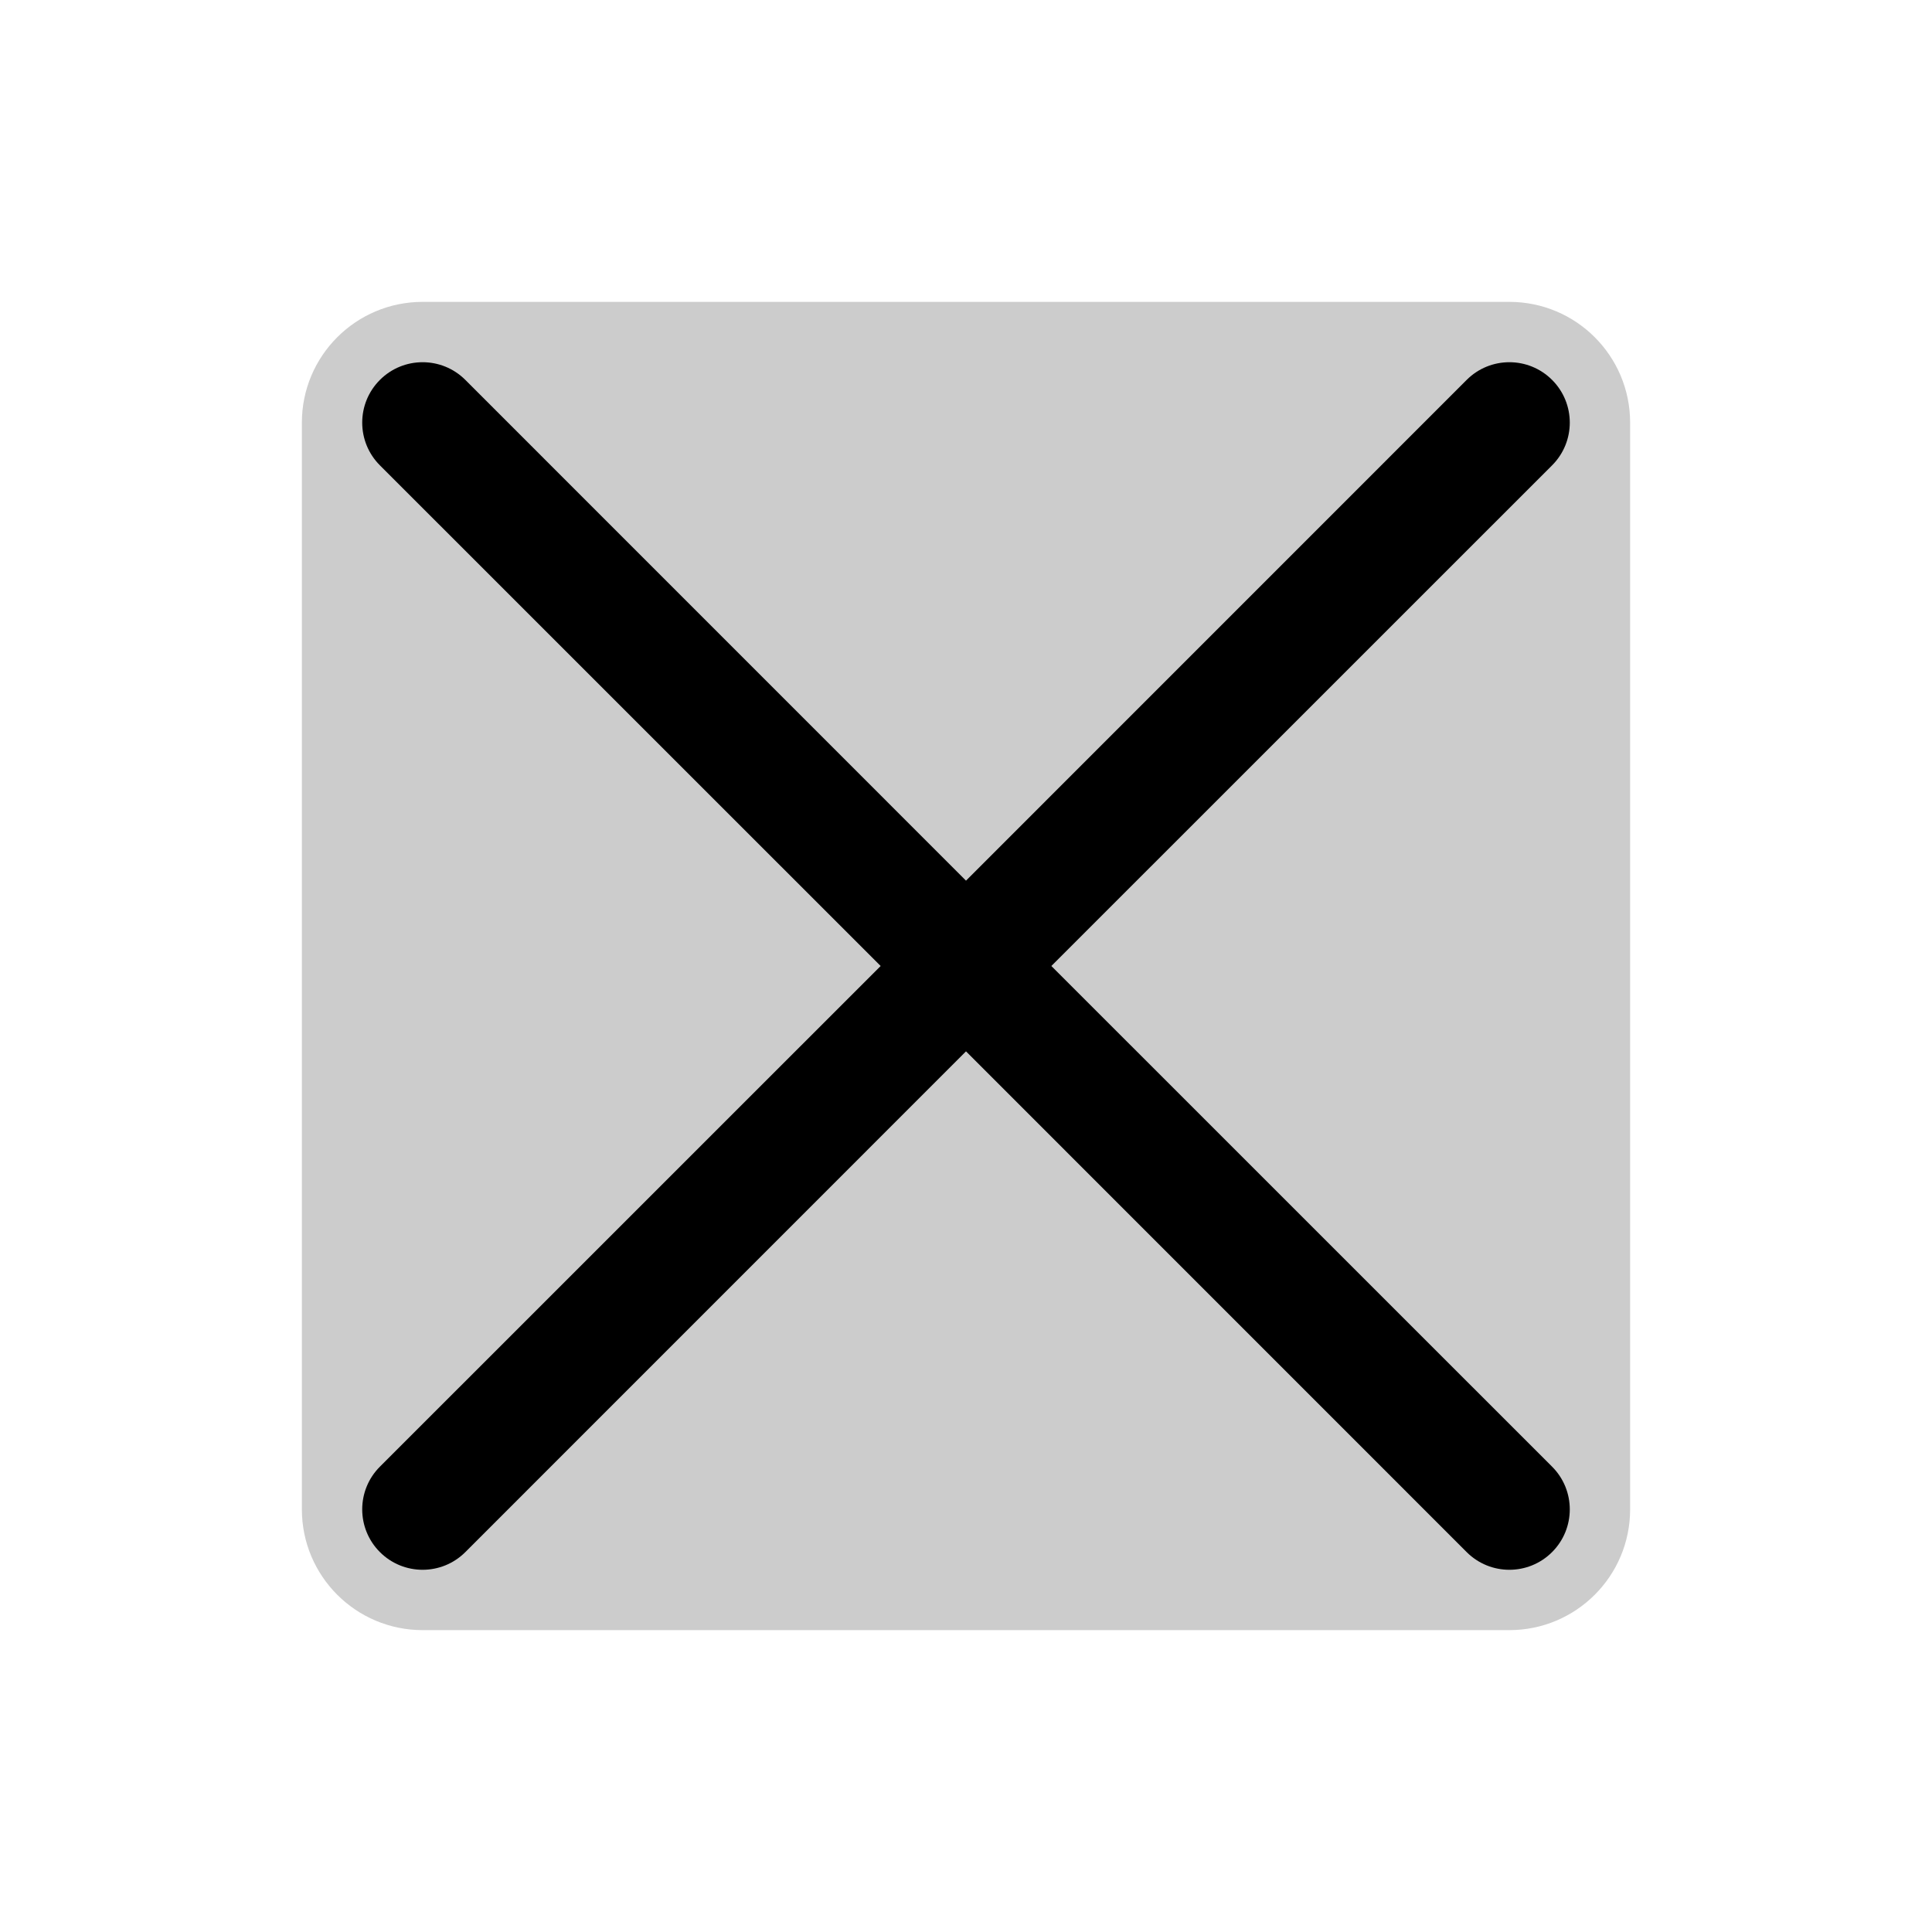
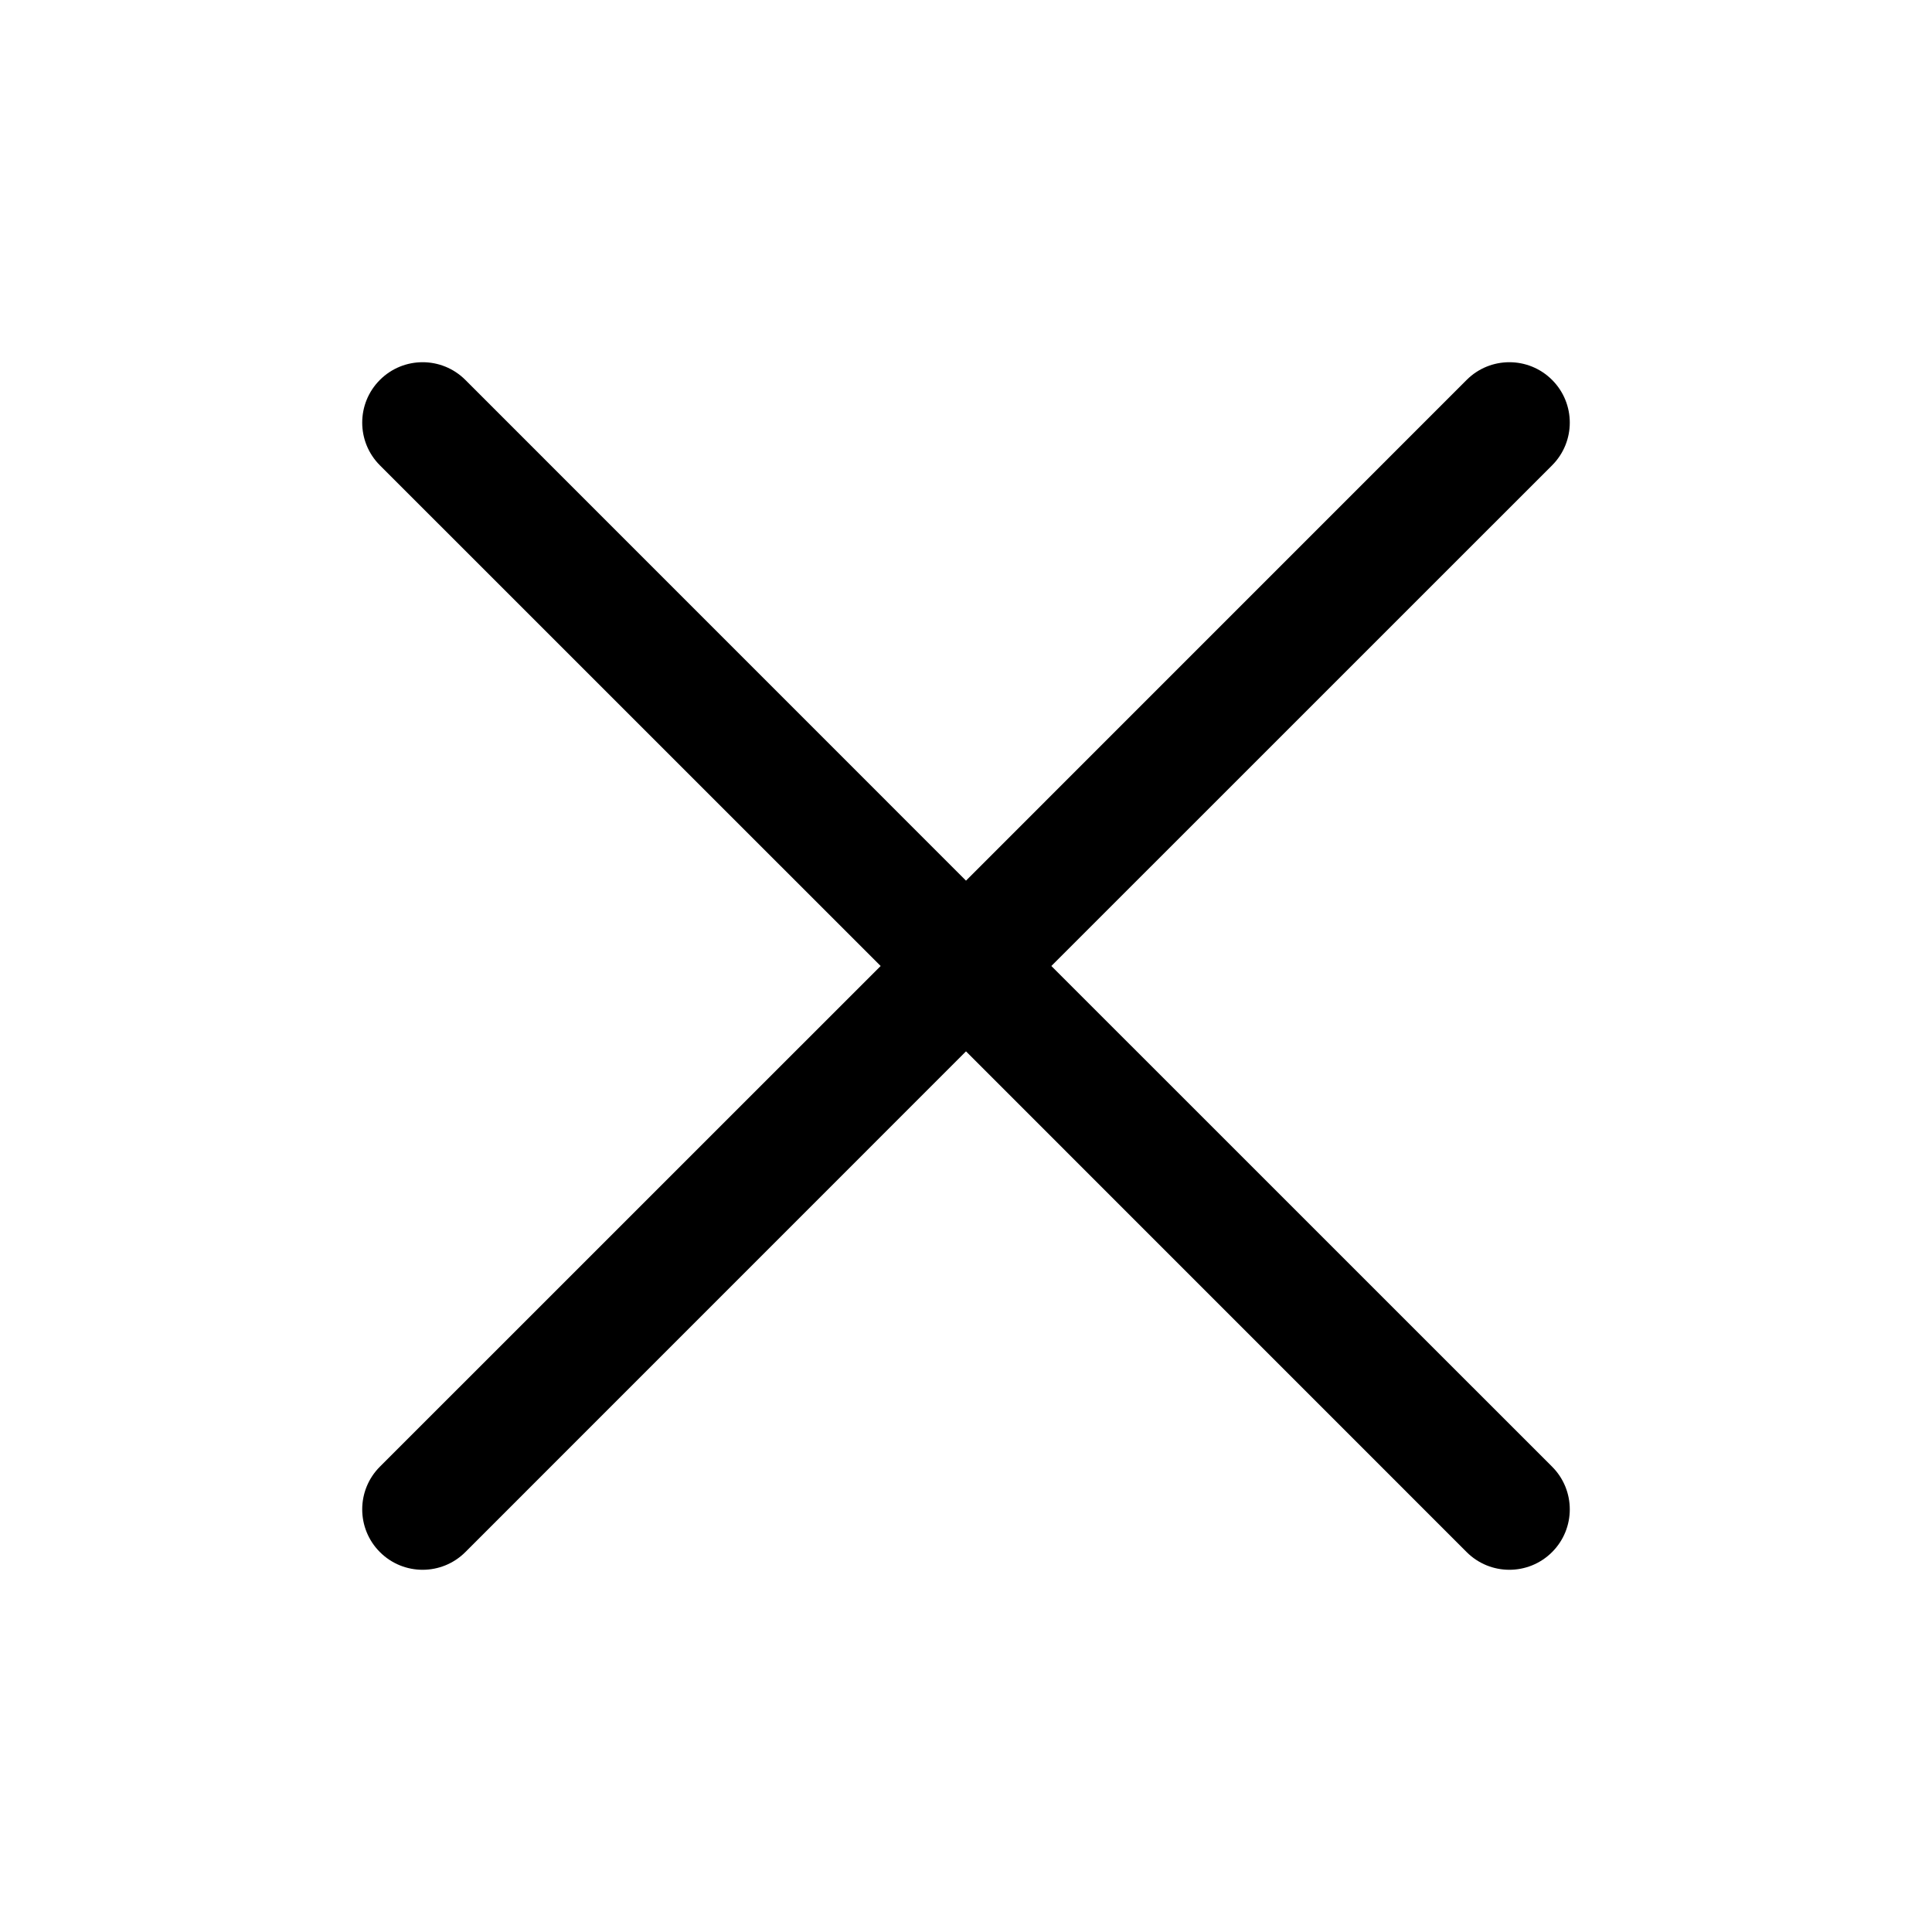
<svg xmlns="http://www.w3.org/2000/svg" width="1em" height="1em" viewBox="0 0 256 256">
-   <g fill="currentColor">
-     <path fill="currentColor" d="M216 56v144a16 16 0 0 1-16 16H56a16 16 0 0 1-16-16V56a16 16 0 0 1 16-16h144a16 16 0 0 1 16 16" opacity=".2" />
-     <path fill="currentColor" d="M205.66 194.34a8 8 0 0 1-11.32 11.32L128 139.31l-66.34 66.35a8 8 0 0 1-11.32-11.32L116.69 128L50.34 61.66a8 8 0 0 1 11.32-11.32L128 116.69l66.34-66.35a8 8 0 0 1 11.32 11.32L139.31 128Z" />
-   </g>
+   <path fill="currentColor" d="M205.66 194.34a8 8 0 0 1-11.32 11.32L128 139.31l-66.34 66.35a8 8 0 0 1-11.32-11.32L116.69 128L50.34 61.66a8 8 0 0 1 11.32-11.32L128 116.69l66.34-66.35a8 8 0 0 1 11.32 11.32L139.31 128Z" />
</svg>
